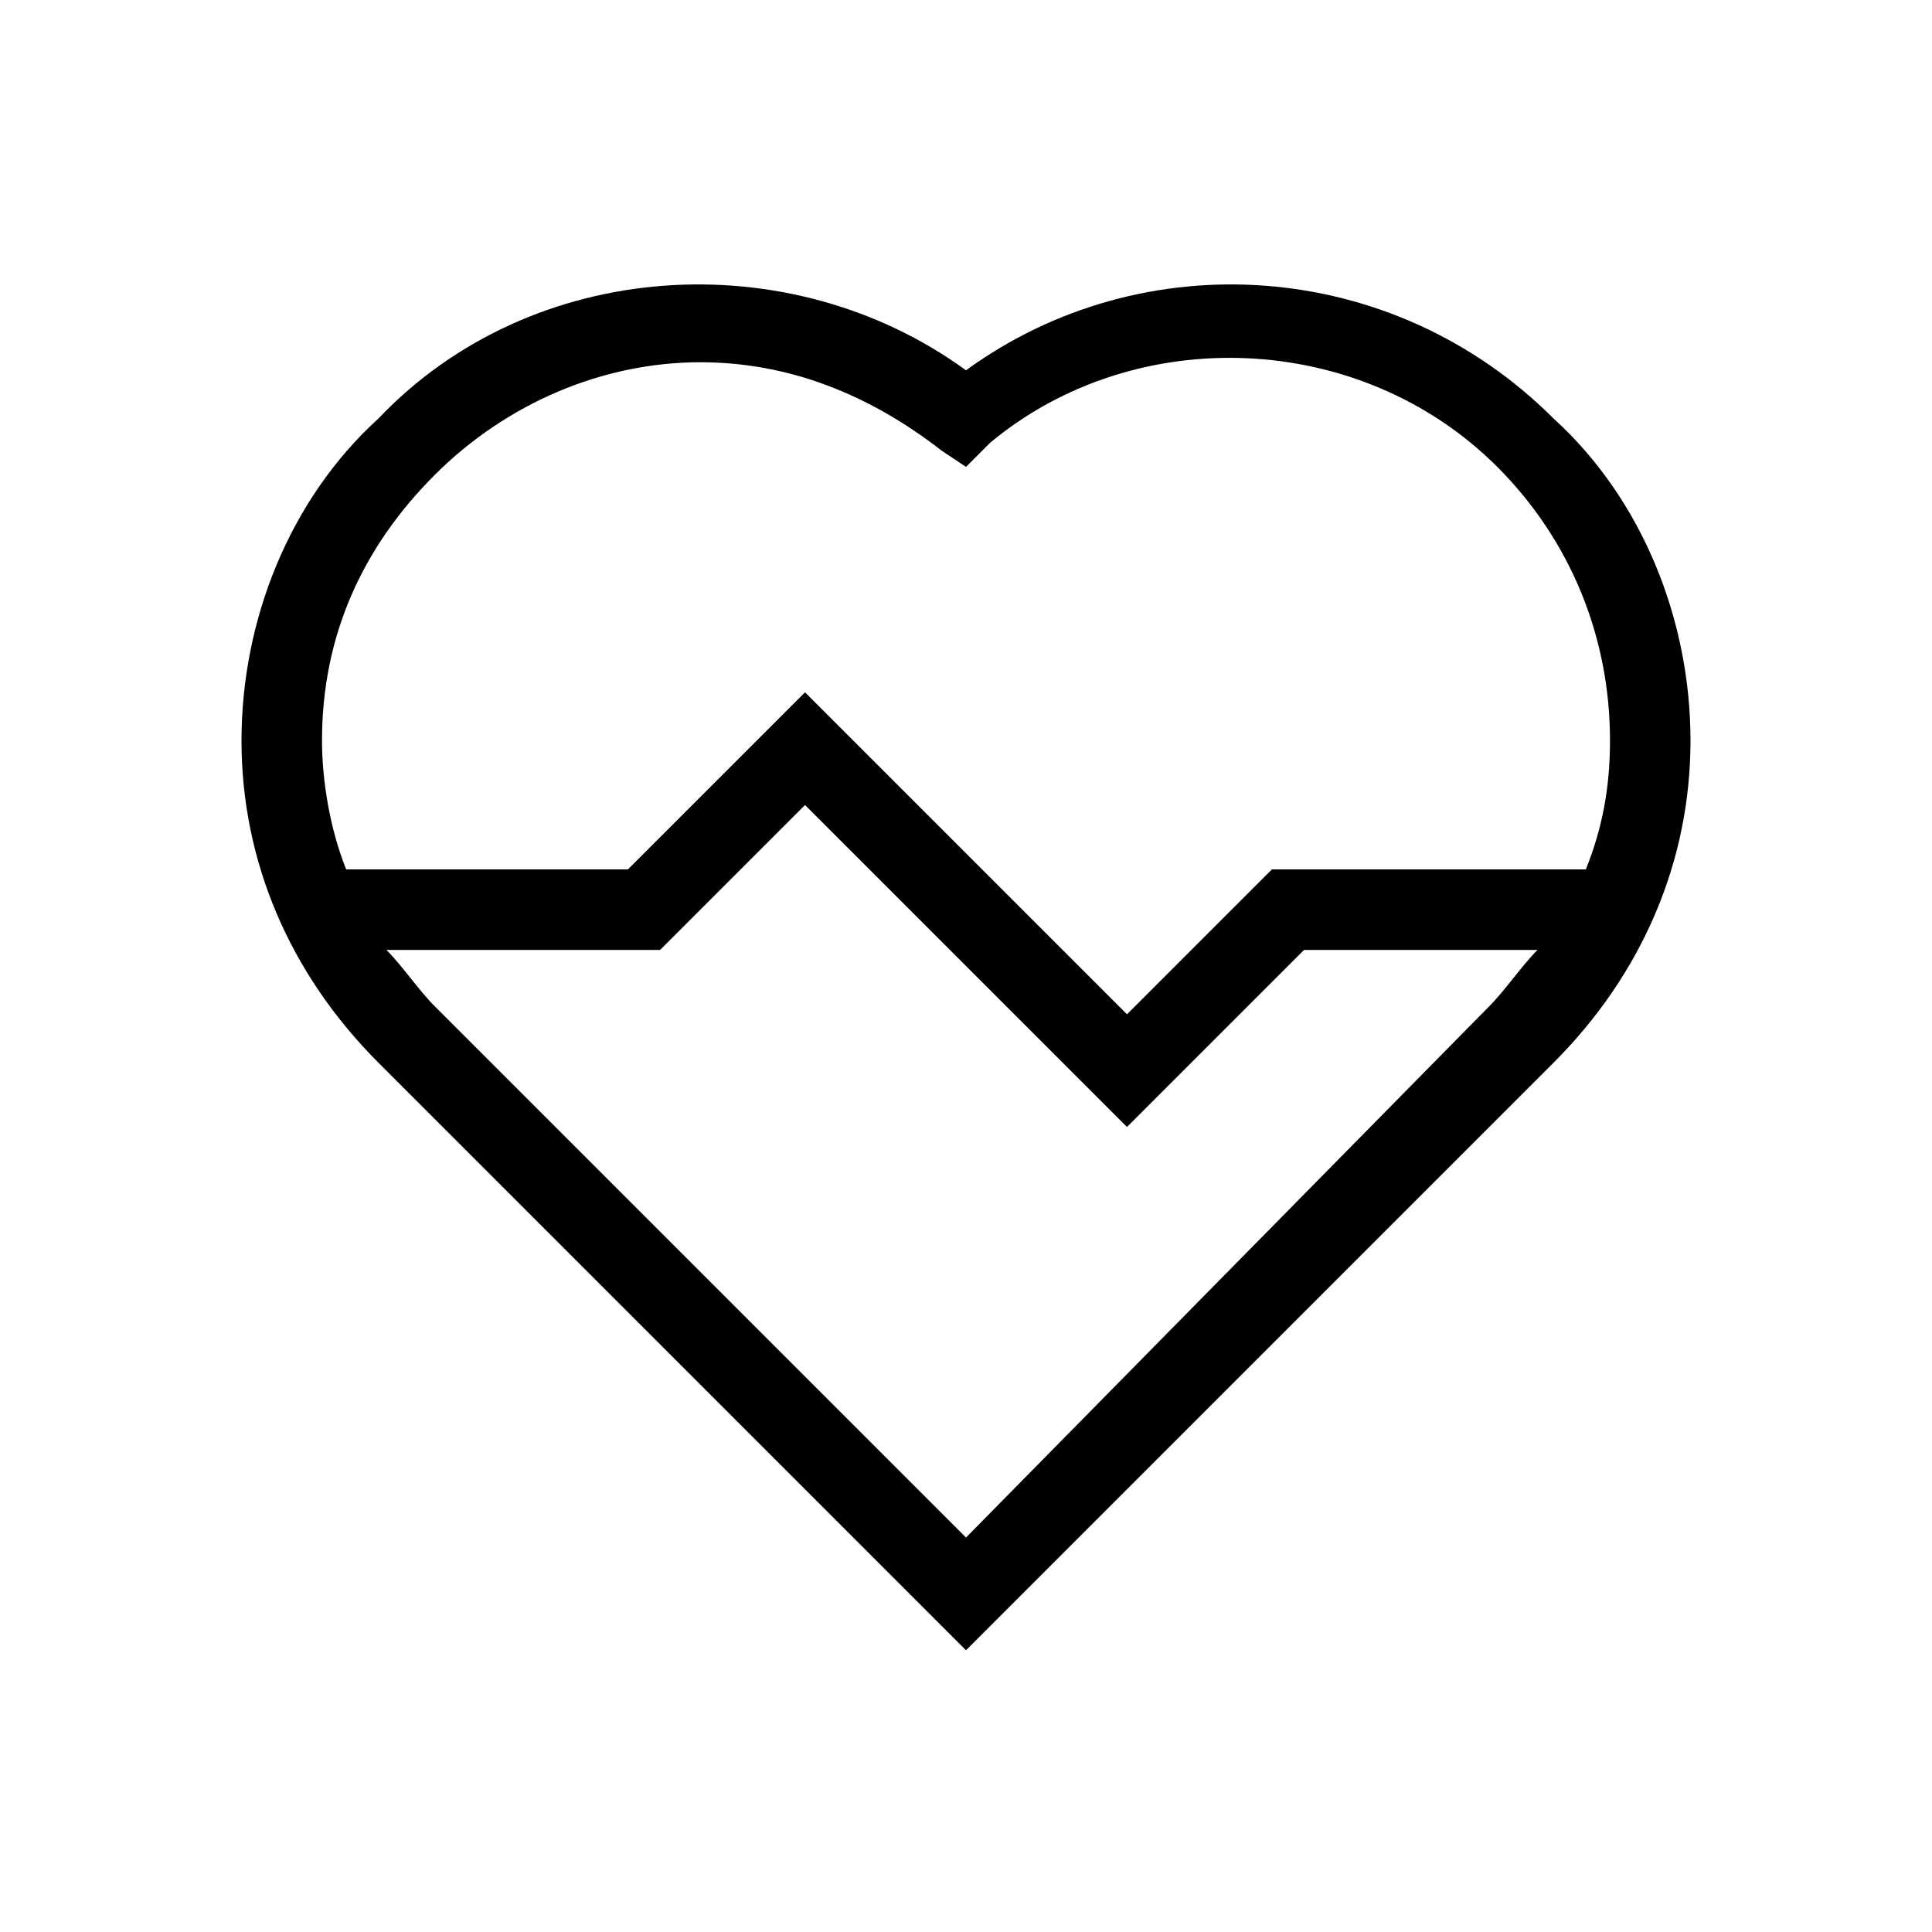
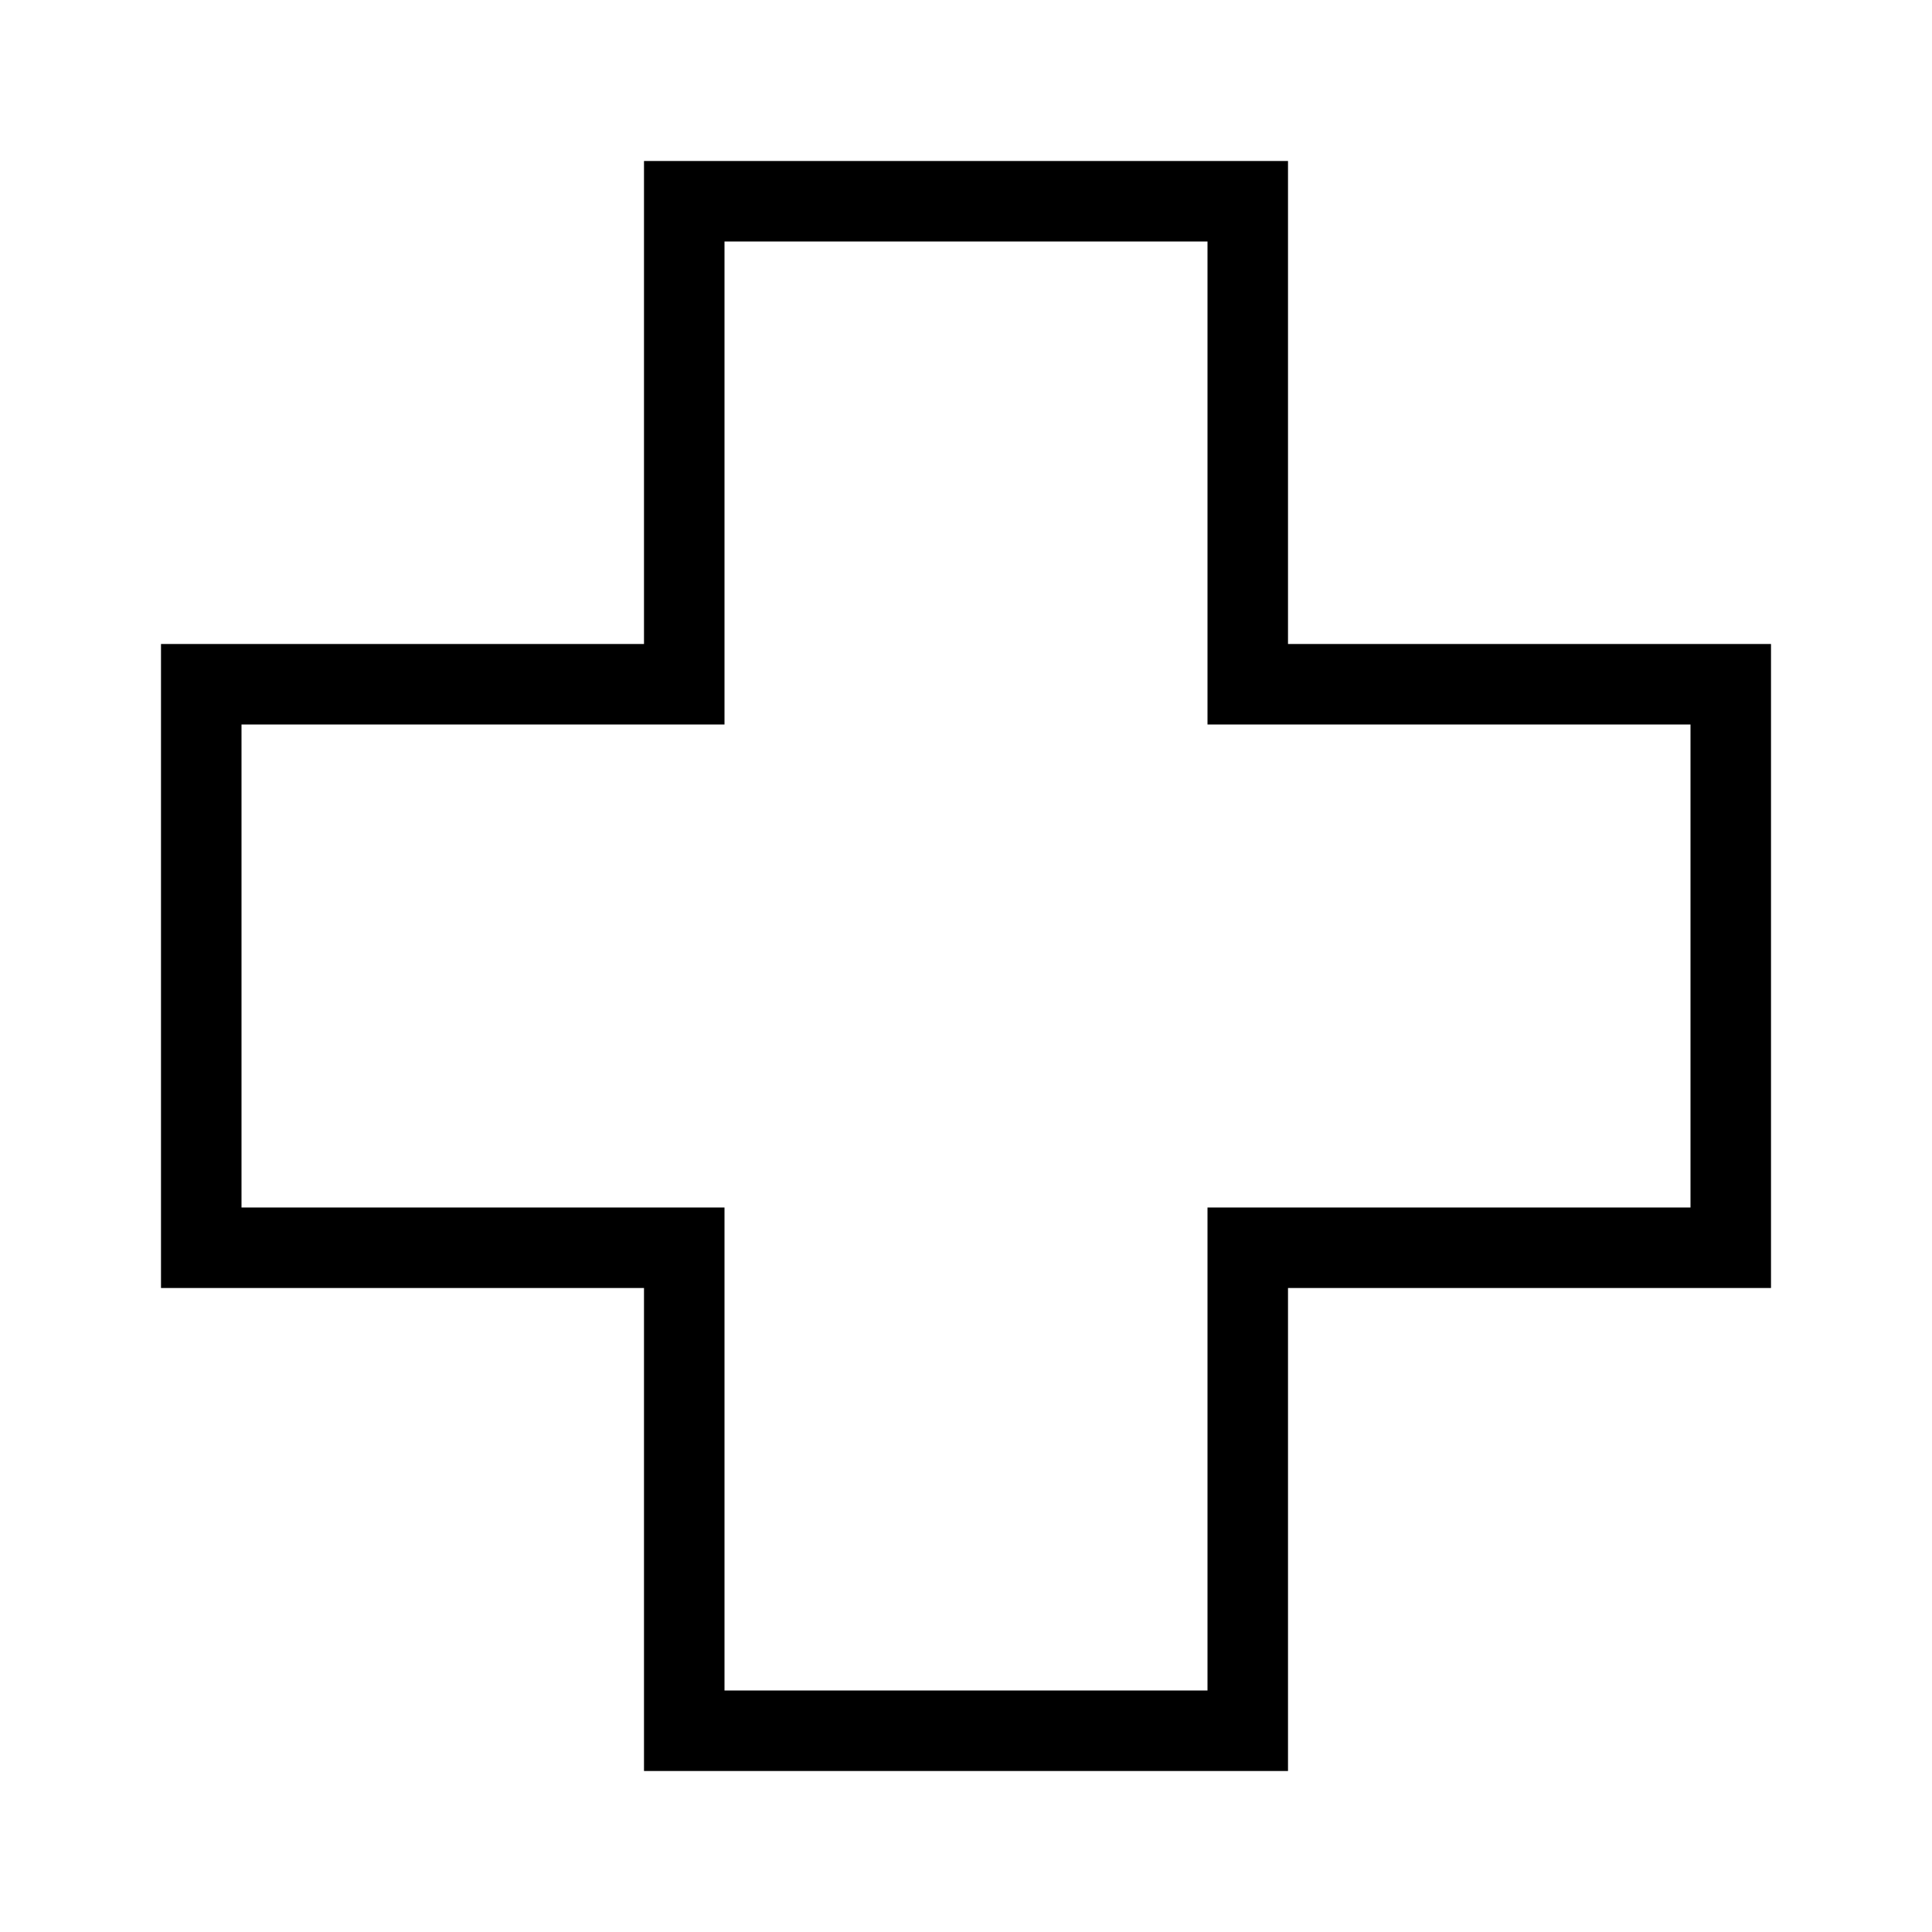
<svg xmlns="http://www.w3.org/2000/svg" version="1.1" id="Layer_1" x="0px" y="0px" viewBox="0 0 24 24" style="enable-background:new 0 0 24 24;" xml:space="preserve">
  <style type="text/css">
	.st0{fill:none;}
	.st1{fill:#000000;}
</style>
  <rect id="XMLID_424_" class="st0" width="24" height="24" />
-   <path id="XMLID_430_" class="st1" d="M12,19.1L12,19.1l-6.6-6.6C5.2,12.3,5,12,4.8,11.8h3.4L10,10l4,4l2.2-2.2h2.9  c-0.2,0.2-0.4,0.5-0.6,0.7L12,19.1L12,19.1z M5.4,5.9C6.3,5,7.5,4.5,8.7,4.5c1.1,0,2.1,0.4,3,1.1L12,5.8l0.3-0.3  c1.8-1.5,4.6-1.4,6.3,0.3C19.5,6.7,20,7.9,20,9.2c0,0.6-0.1,1.1-0.3,1.6h-3.9L14,12.6l-4-4l-2.2,2.2H4.3C4.1,10.3,4,9.7,4,9.2  C4,7.9,4.5,6.8,5.4,5.9z M19.3,5.2c-2-2-5.1-2.2-7.3-0.6C9.8,3,6.6,3.2,4.7,5.2C3.6,6.2,3,7.7,3,9.2s0.6,2.9,1.7,4l7.3,7.3l7.3-7.3  c1.1-1.1,1.7-2.5,1.7-4S20.4,6.2,19.3,5.2z" />
+   <path id="XMLID_8_" class="st1" d="M15,3v6h6v6h-6v6H9v-6H3V9h6V3H15 M16,2H8v6H2v8h6v6h8v-6h6V8h-6V2L16,2z" />
</svg>
